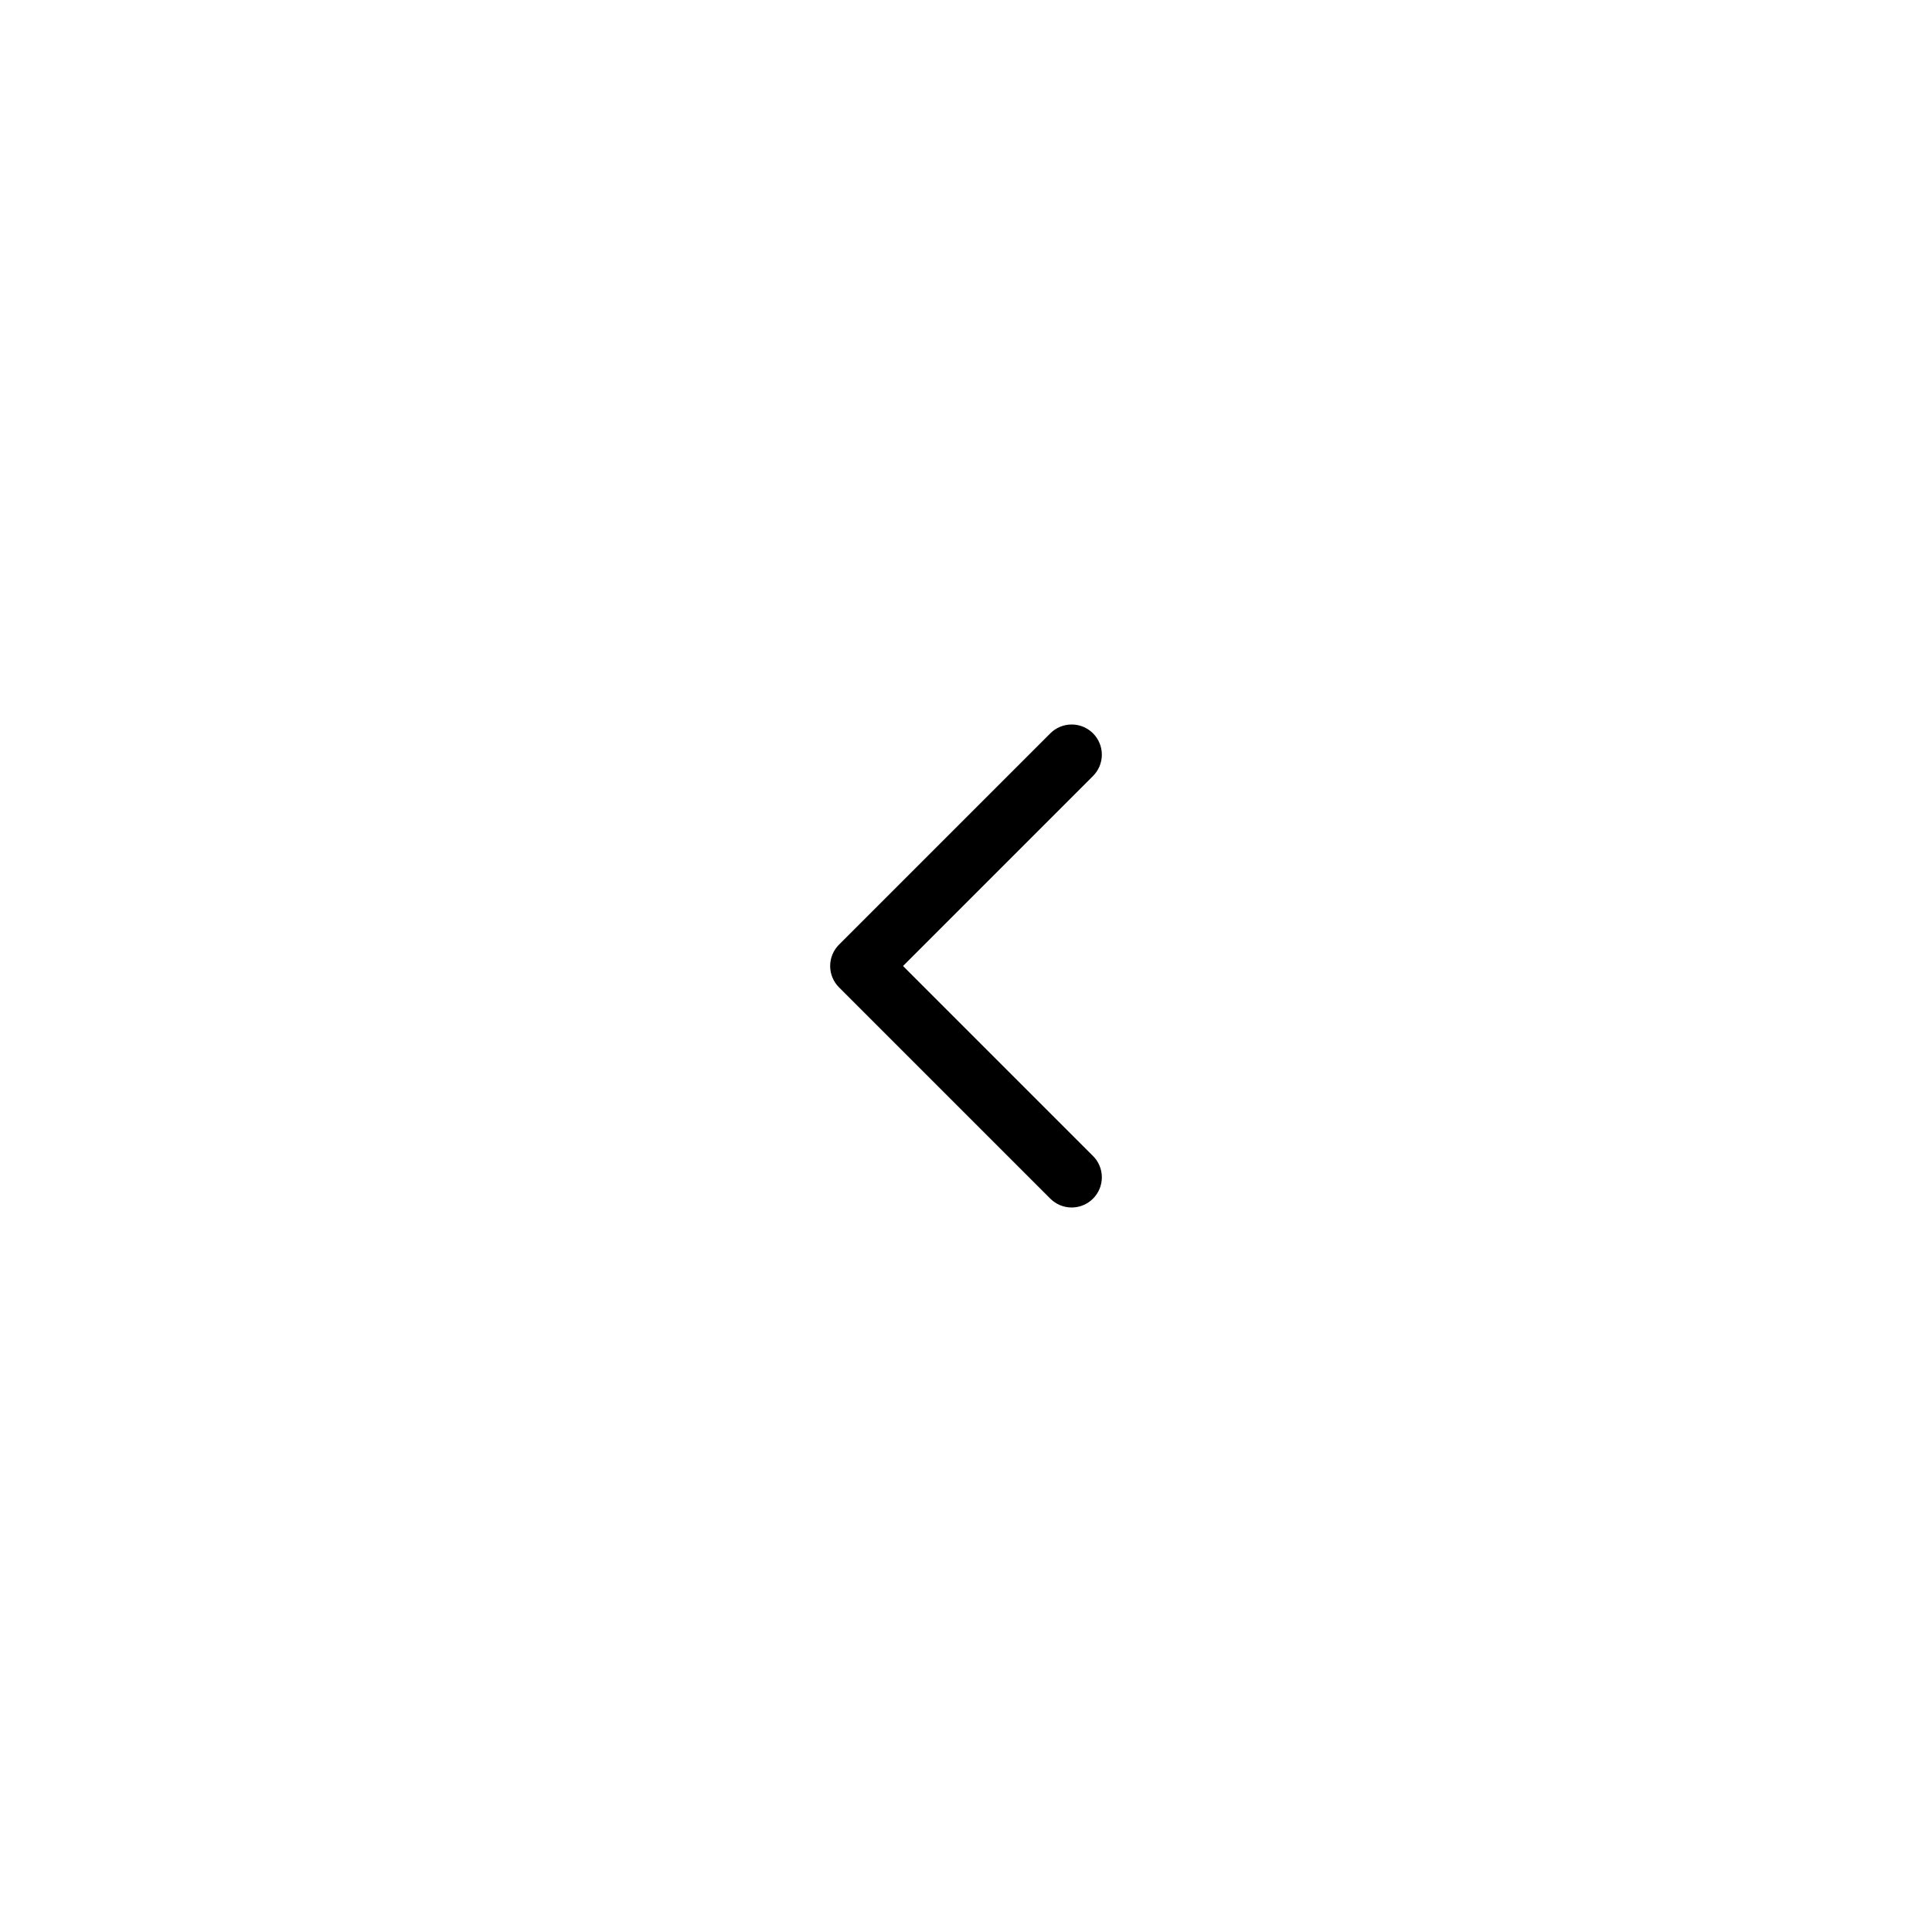
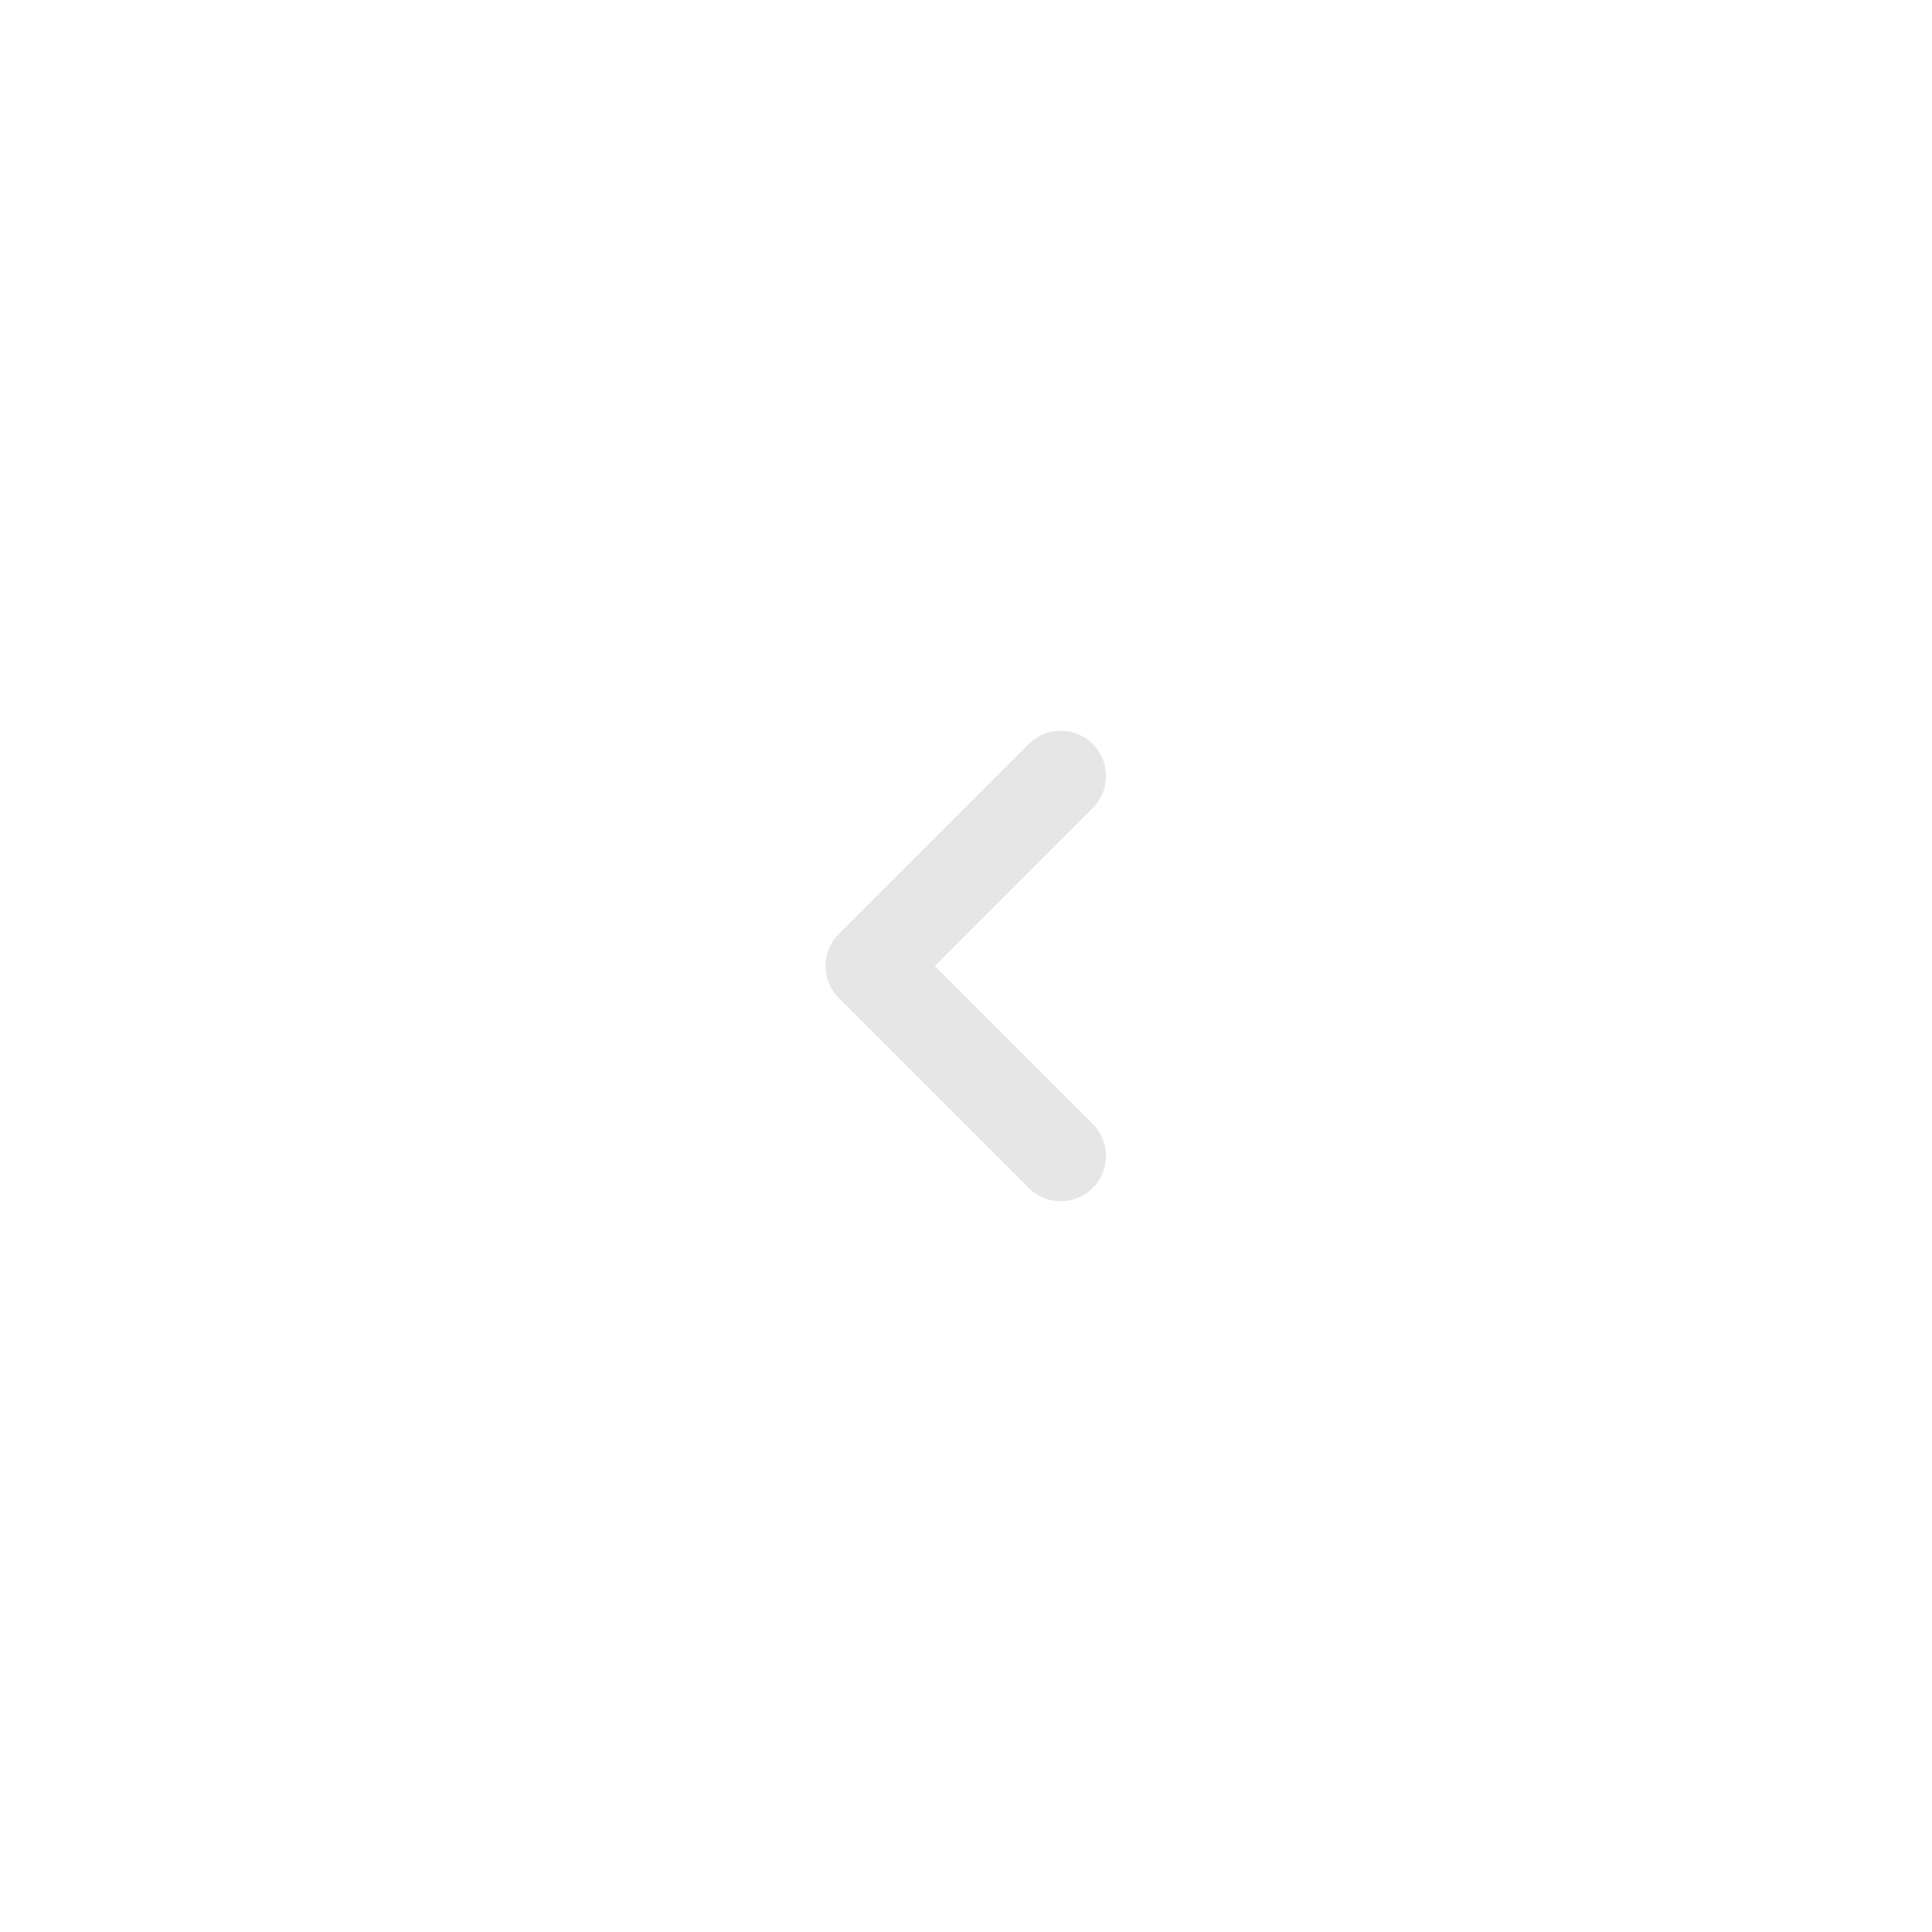
- <svg xmlns="http://www.w3.org/2000/svg" viewBox="0 0 341.333 341.333" height="341.333" width="341.333" xml:space="preserve" id="svg2" version="1.1">
-   <defs id="defs6">
-     <clipPath id="clipPath18" clipPathUnits="userSpaceOnUse">
-       <path id="path16" d="M 0,256 H 256 V 0 H 0 Z" />
-     </clipPath>
-     <clipPath id="clipPath26" clipPathUnits="userSpaceOnUse">
-       <path id="path24" d="m 102,168 h 52 V 88 h -52 z" />
-     </clipPath>
-   </defs>
-   <g id="g36" transform="matrix(1.333333,0,0,-1.333333,193.0987,204.224)">
-     <path d="M 0,0 -25.168,25.168 0.004,50.34 c 0.724,0.728 1.172,1.724 1.172,2.828 0,2.212 -1.788,4 -4,4 -1.104,0 -2.104,-0.448 -2.828,-1.172 l -28,-28 c -0.724,-0.724 -1.172,-1.724 -1.172,-2.828 0,-1.104 0.448,-2.1 1.172,-2.828 l 28,-28 c 0.728,-0.724 1.728,-1.172 2.828,-1.172 2.212,0.004 4,1.792 4,4 C 1.176,-1.724 0.728,-0.724 0,0" style="fill:#000000;fill-opacity:1;fill-rule:nonzero;stroke:none" id="path38" />
-   </g>
+ <svg xmlns="http://www.w3.org/2000/svg" version="1.1" id="Calque_1" x="0px" y="0px" width="64px" height="64px" viewBox="0 0 64 64" enable-background="new 0 0 64 64" xml:space="preserve">
+   <defs id="defs7" />
+   <path style="fill:none;stroke:#e6e6e6;stroke-width:3;stroke-linecap:round;stroke-linejoin:round;stroke-miterlimit:4;stroke-dasharray:none;stroke-opacity:1" d="m 35.139,25.707 -6.293,6.293 6.292,6.292" id="path818" />
</svg>
